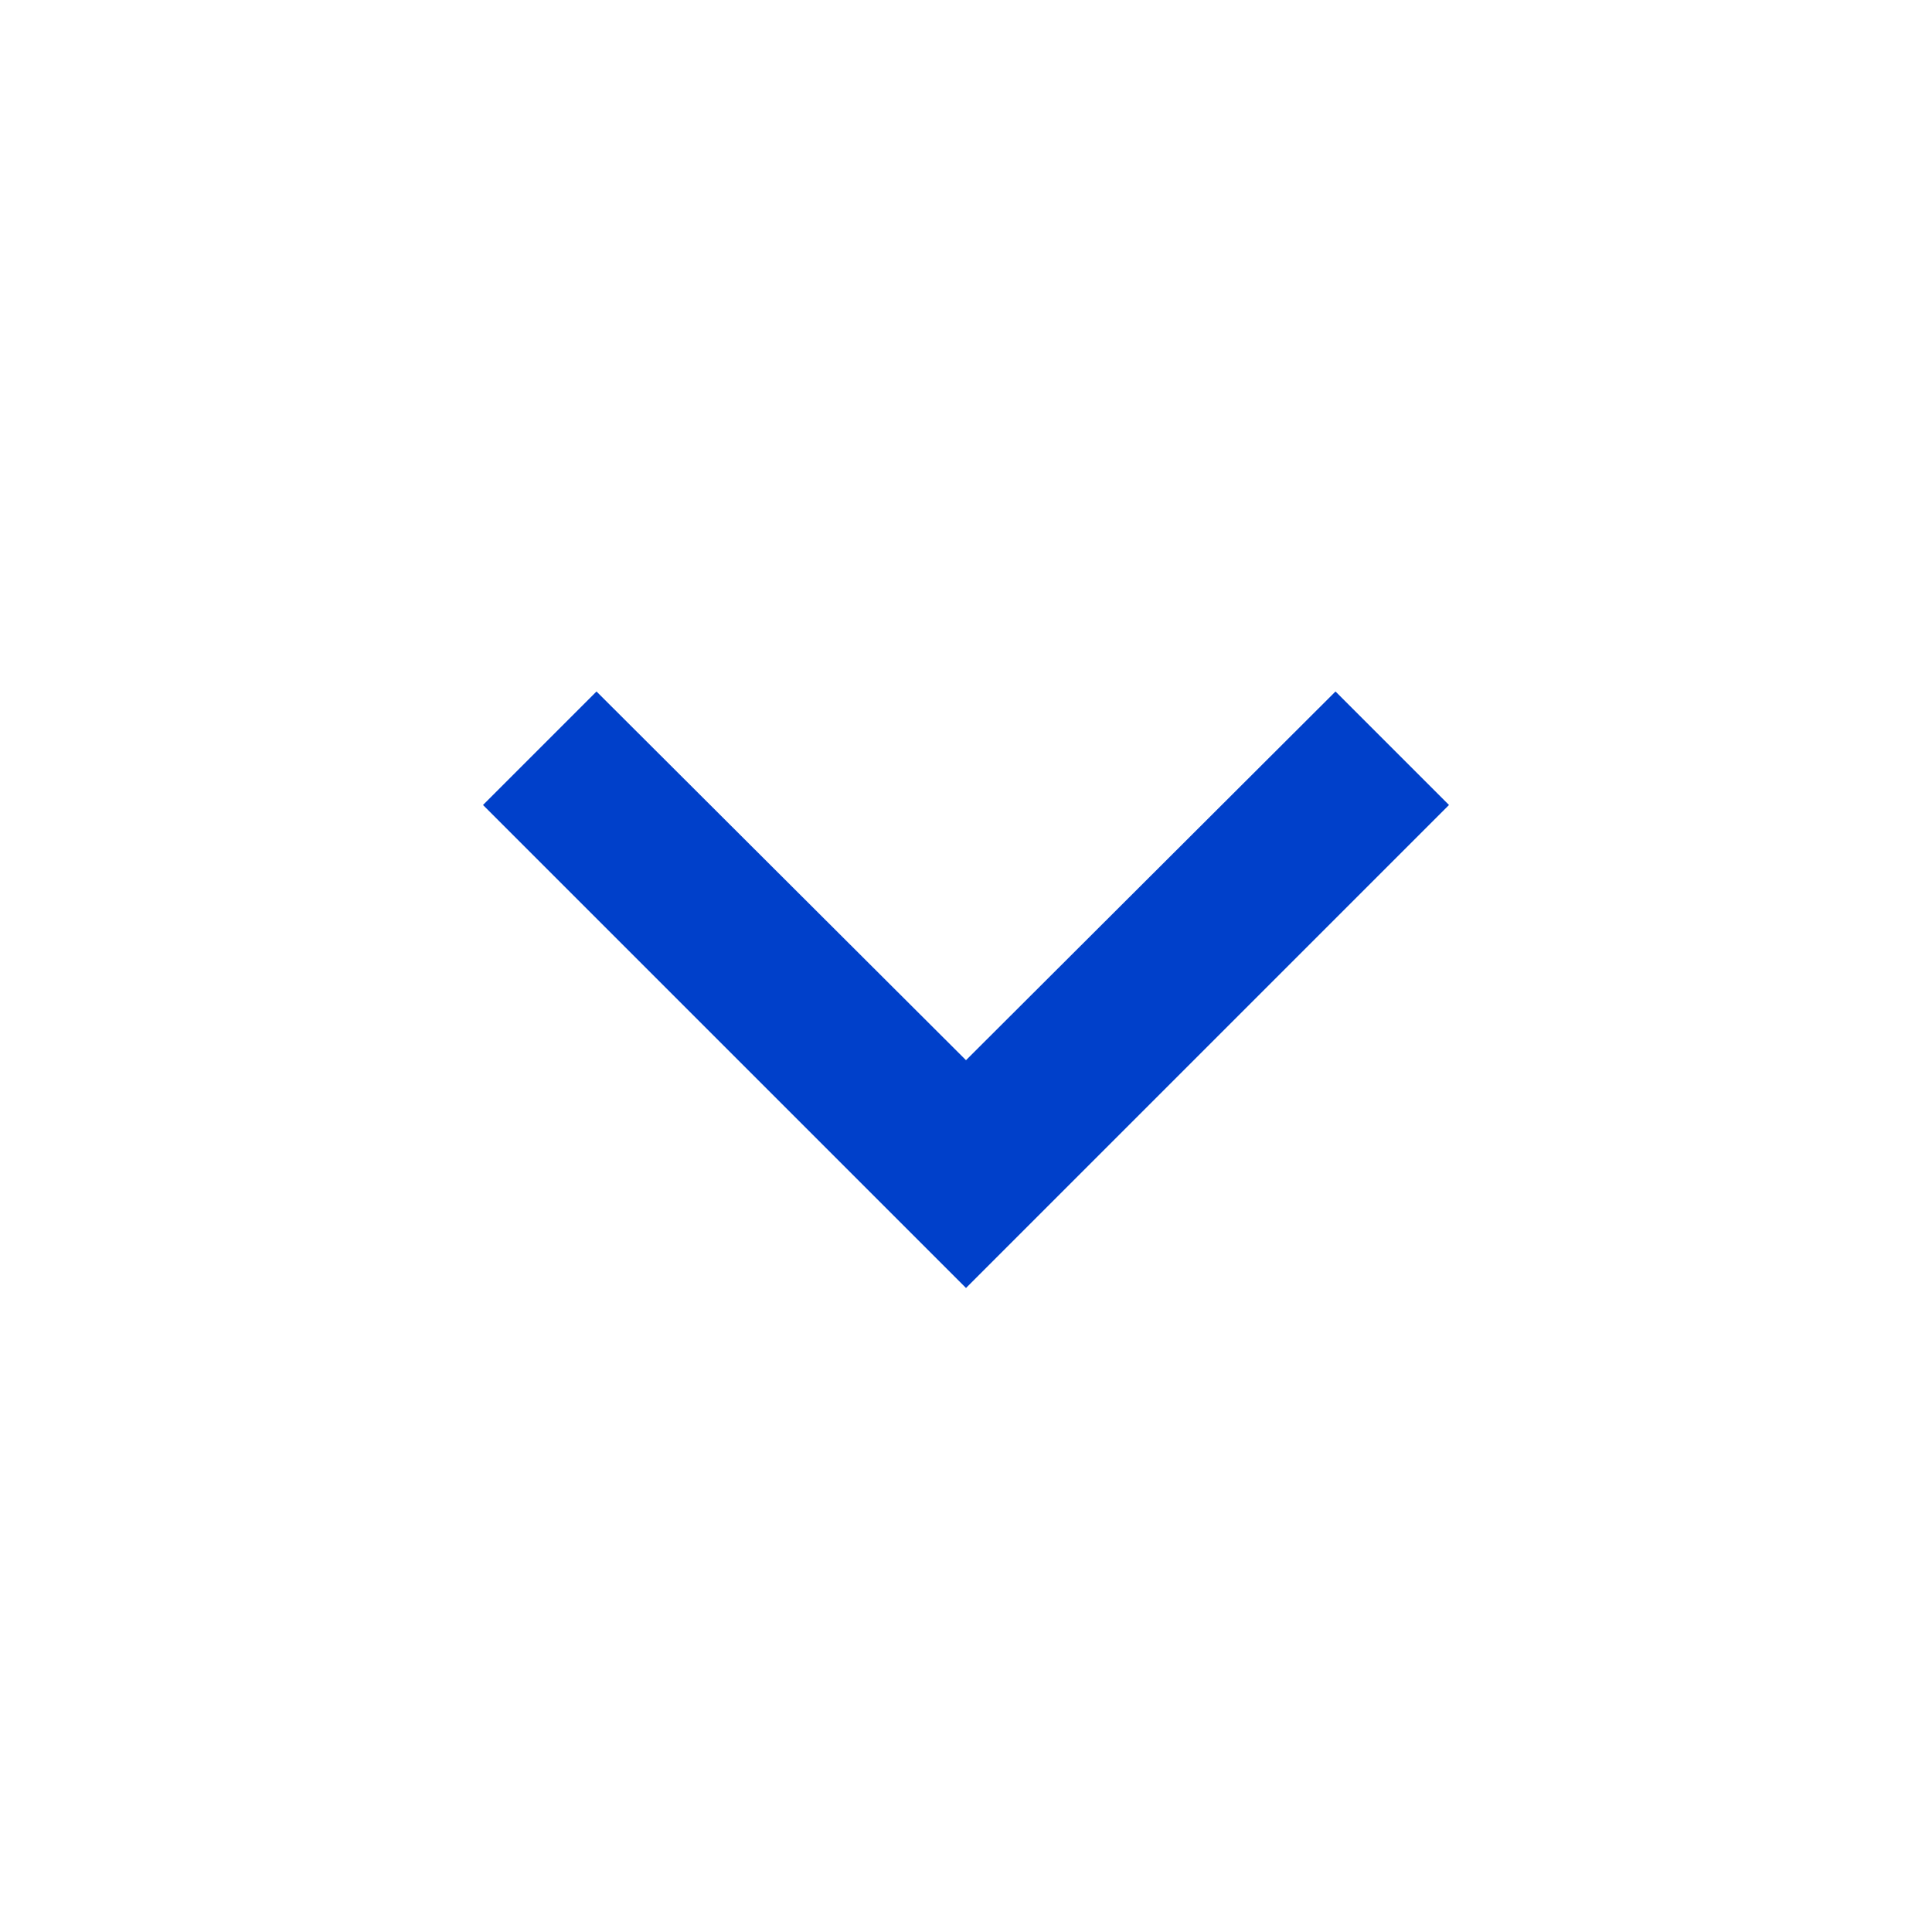
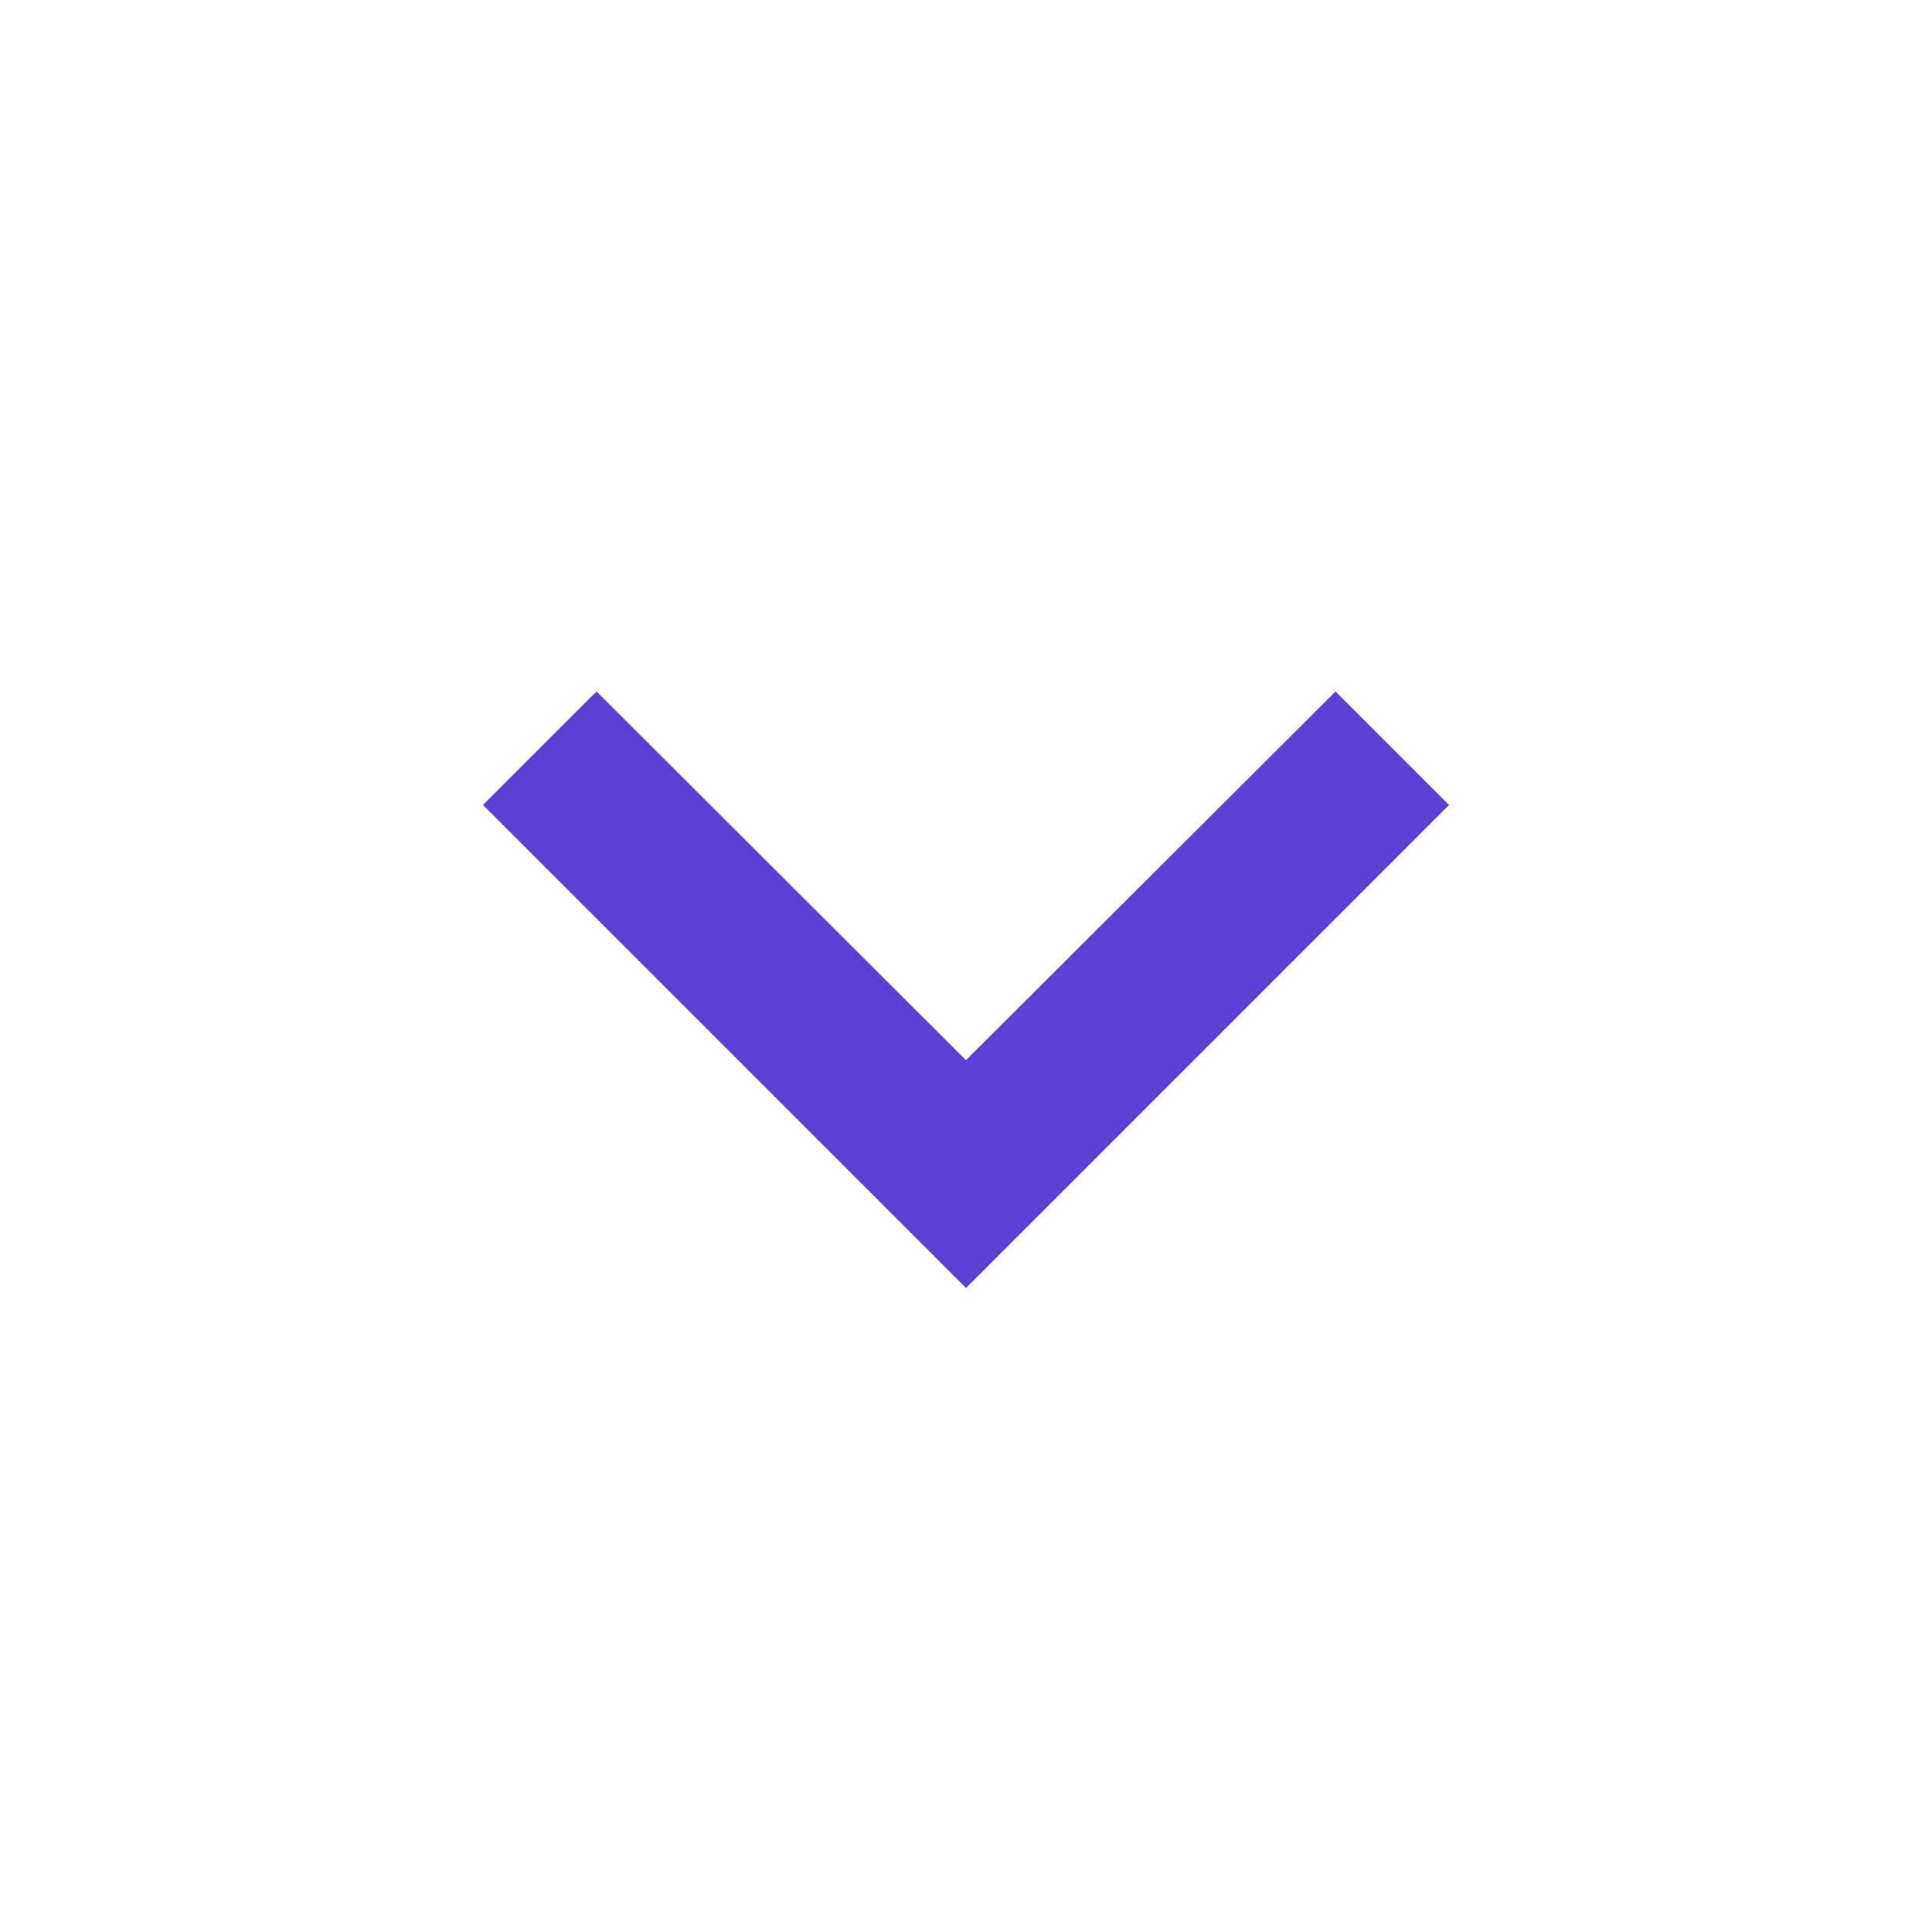
- <svg xmlns="http://www.w3.org/2000/svg" viewBox="0 0 24 24" fill="#0040ca" width="24px" height="24px">
+ <svg xmlns="http://www.w3.org/2000/svg" viewBox="0 0 24 24" fill="#5D3FD3" width="24px" height="24px">
  <path d="M0 0h24v24H0z" fill="none" />
  <path d="M16.59 8.59L12 13.17 7.41 8.59 6 10l6 6 6-6z" />
</svg>
